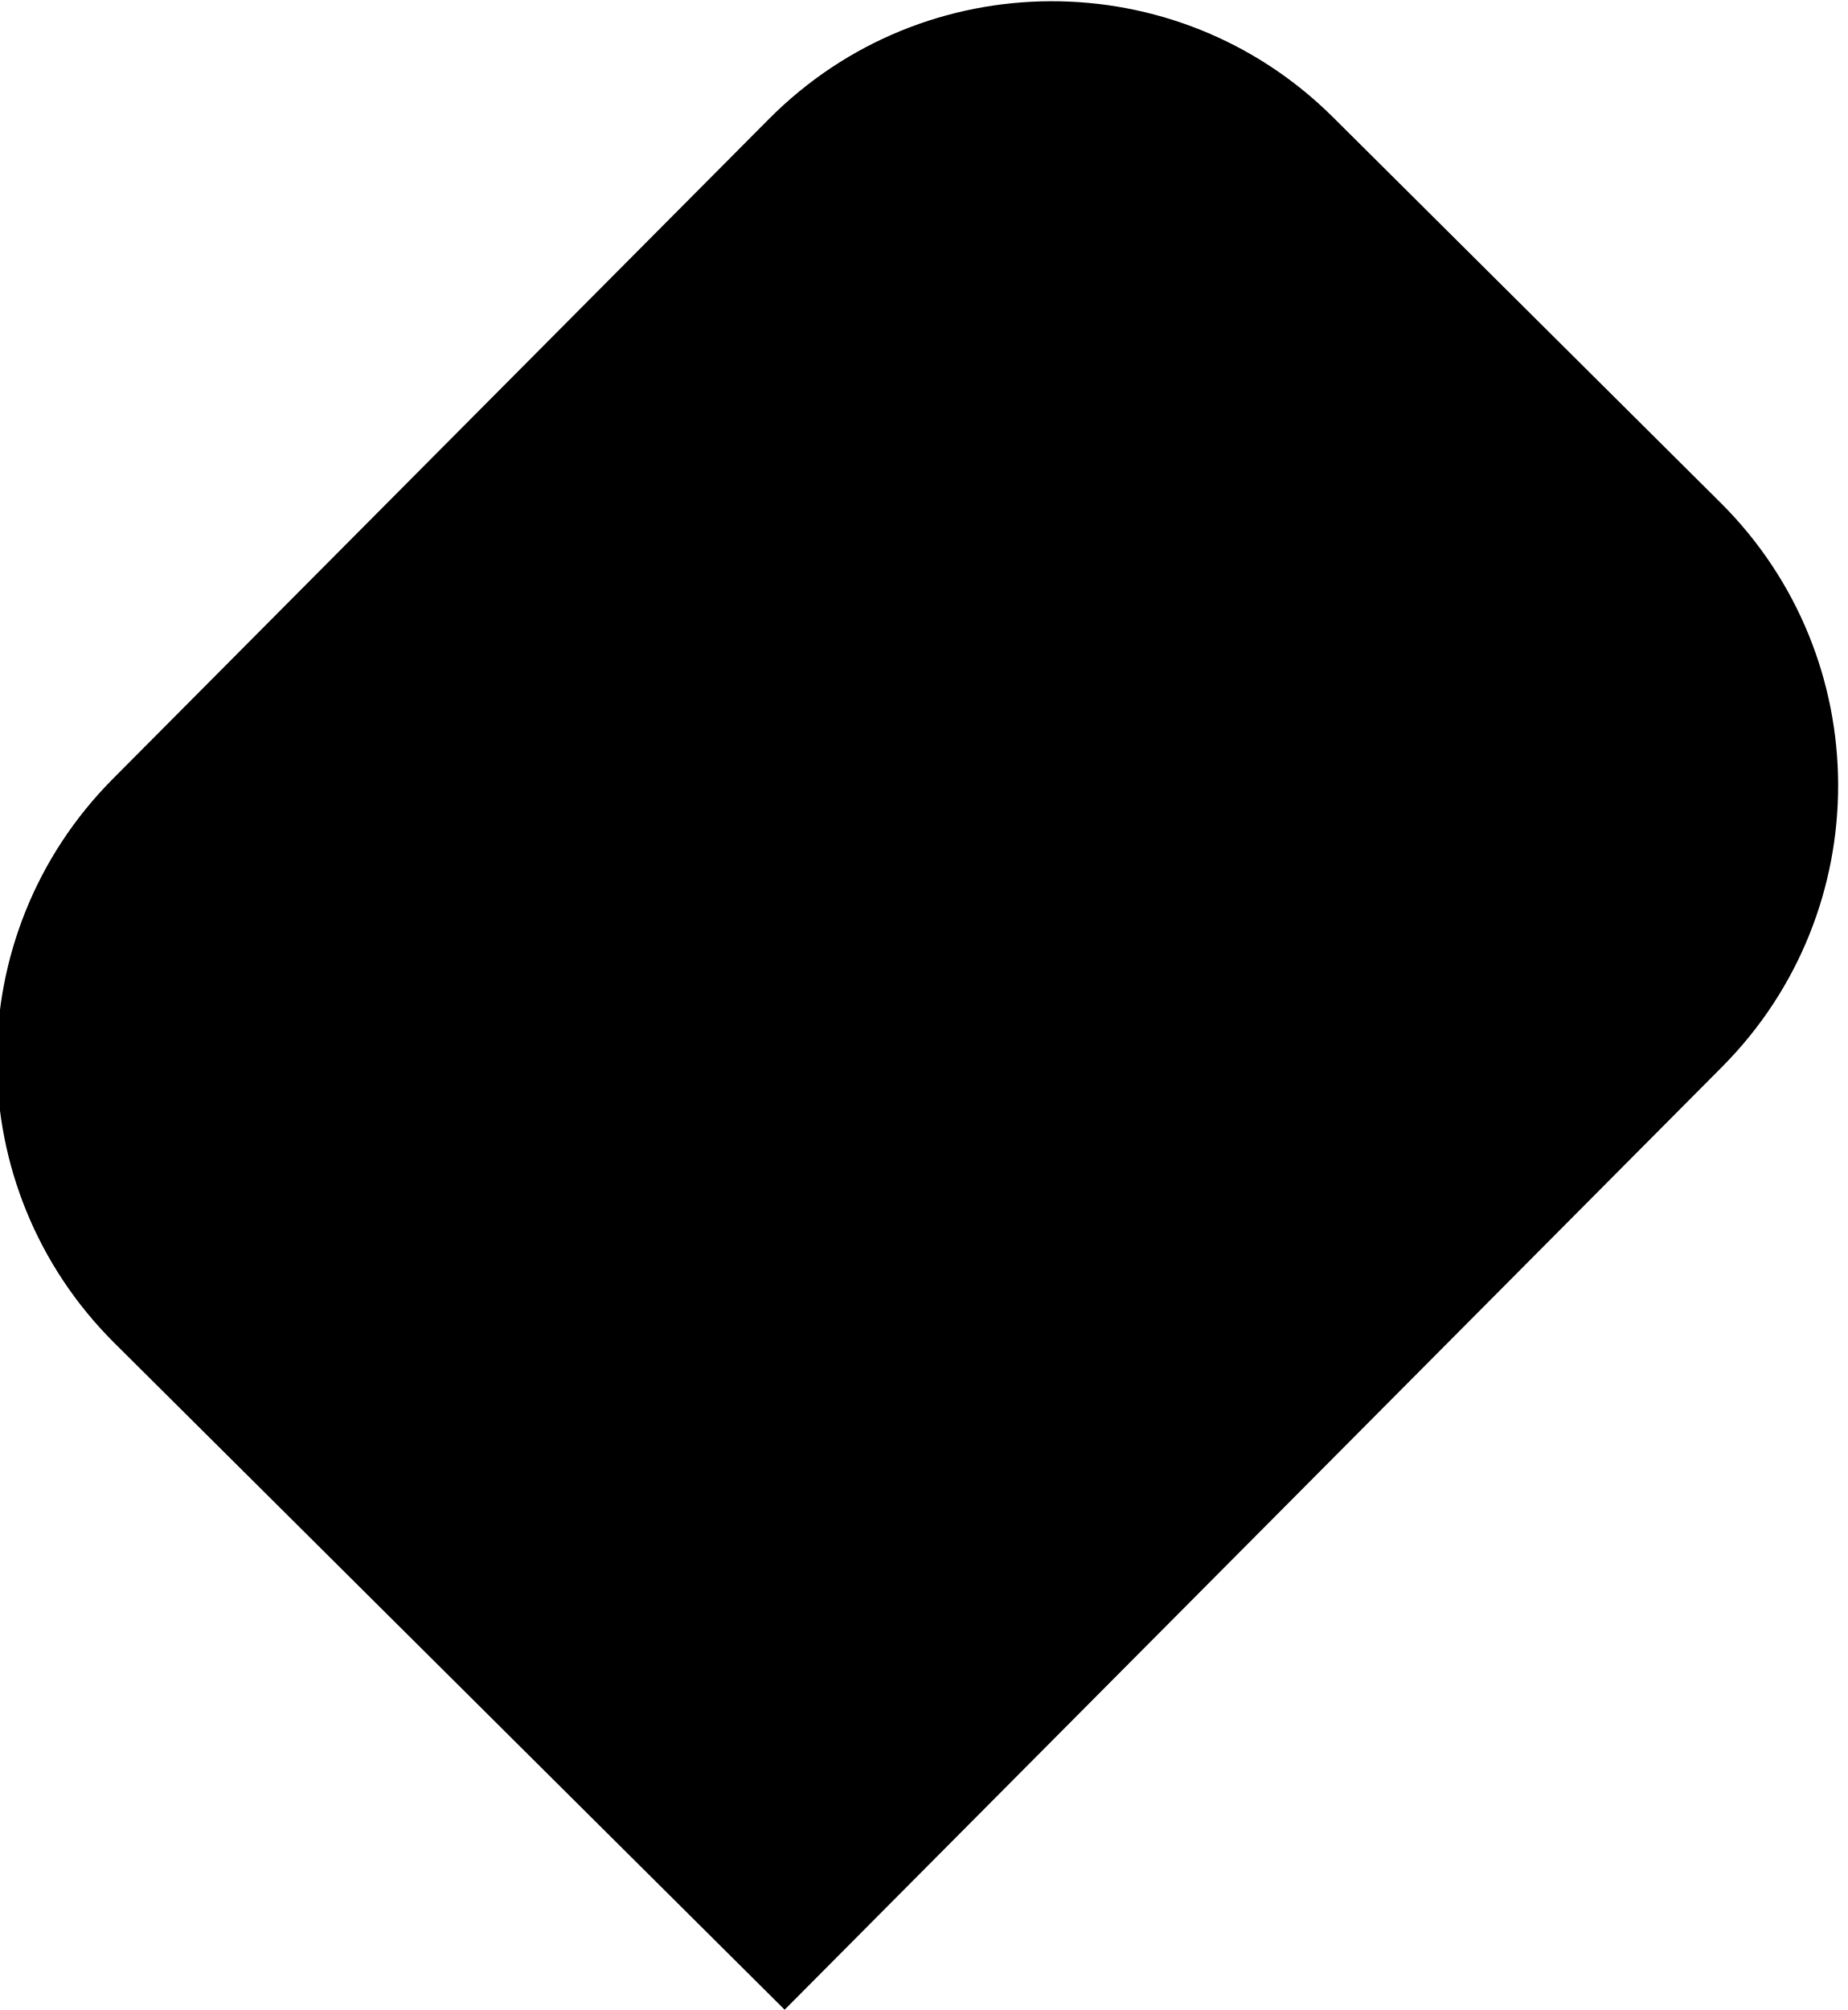
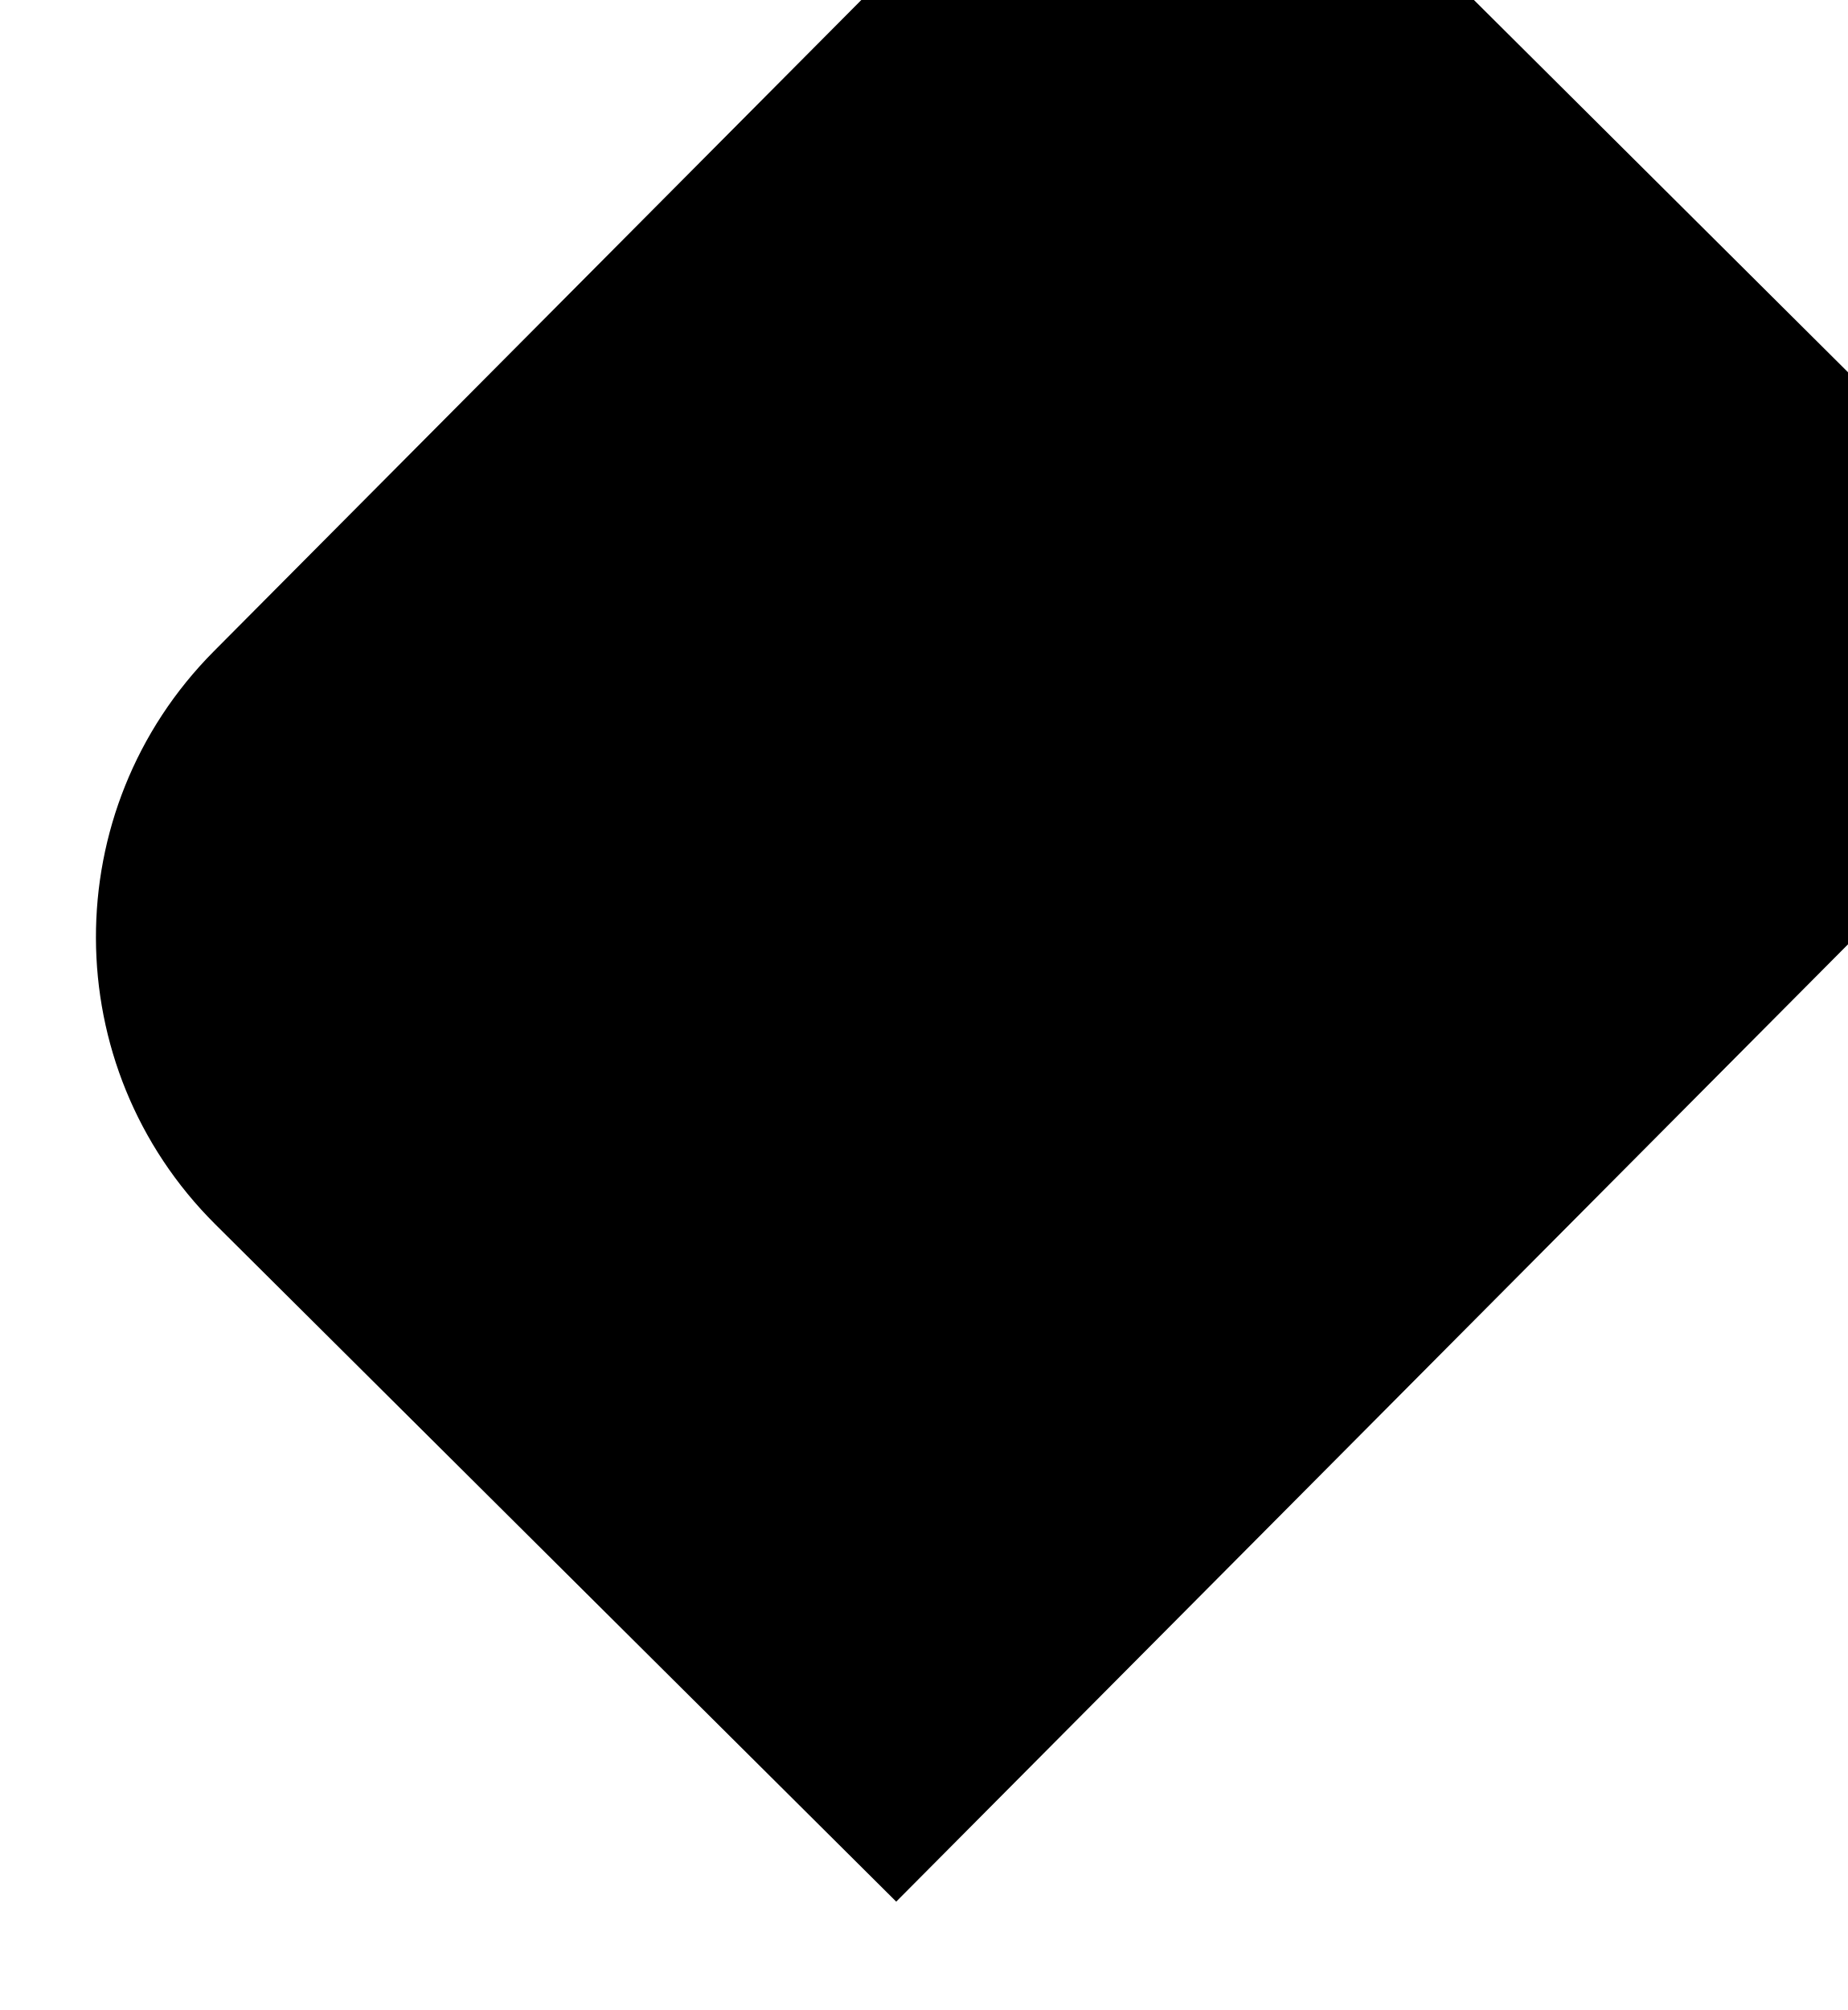
- <svg xmlns="http://www.w3.org/2000/svg" width="834" height="907" viewBox="0 0 834 907" fill="none">
-   <path d="M347.116 53.631C417.215 -16.858 531.185 -17.173 601.674 52.926L776.557 226.843C847.046 296.943 847.362 410.912 777.262 481.401L354.146 906.868L51.631 606.024C-18.858 535.925 -19.173 421.956 50.926 351.467L347.116 53.631Z" fill="black" />
+ <svg xmlns="http://www.w3.org/2000/svg" version="1.1" id="Layer_1" x="0px" y="0px" viewBox="0 0 834 907" style="enable-background:new 0 0 834 907;" xml:space="preserve">
+   <path d="M397.3-8.6c71.2-71.6,187-71.9,258.6-0.7l177.6,176.7c71.6,71.2,71.9,187,0.7,258.6L404.5,858.1L97.2,552.5  c-71.6-71.2-71.9-187-0.7-258.6L397.3-8.6z" />
</svg>
